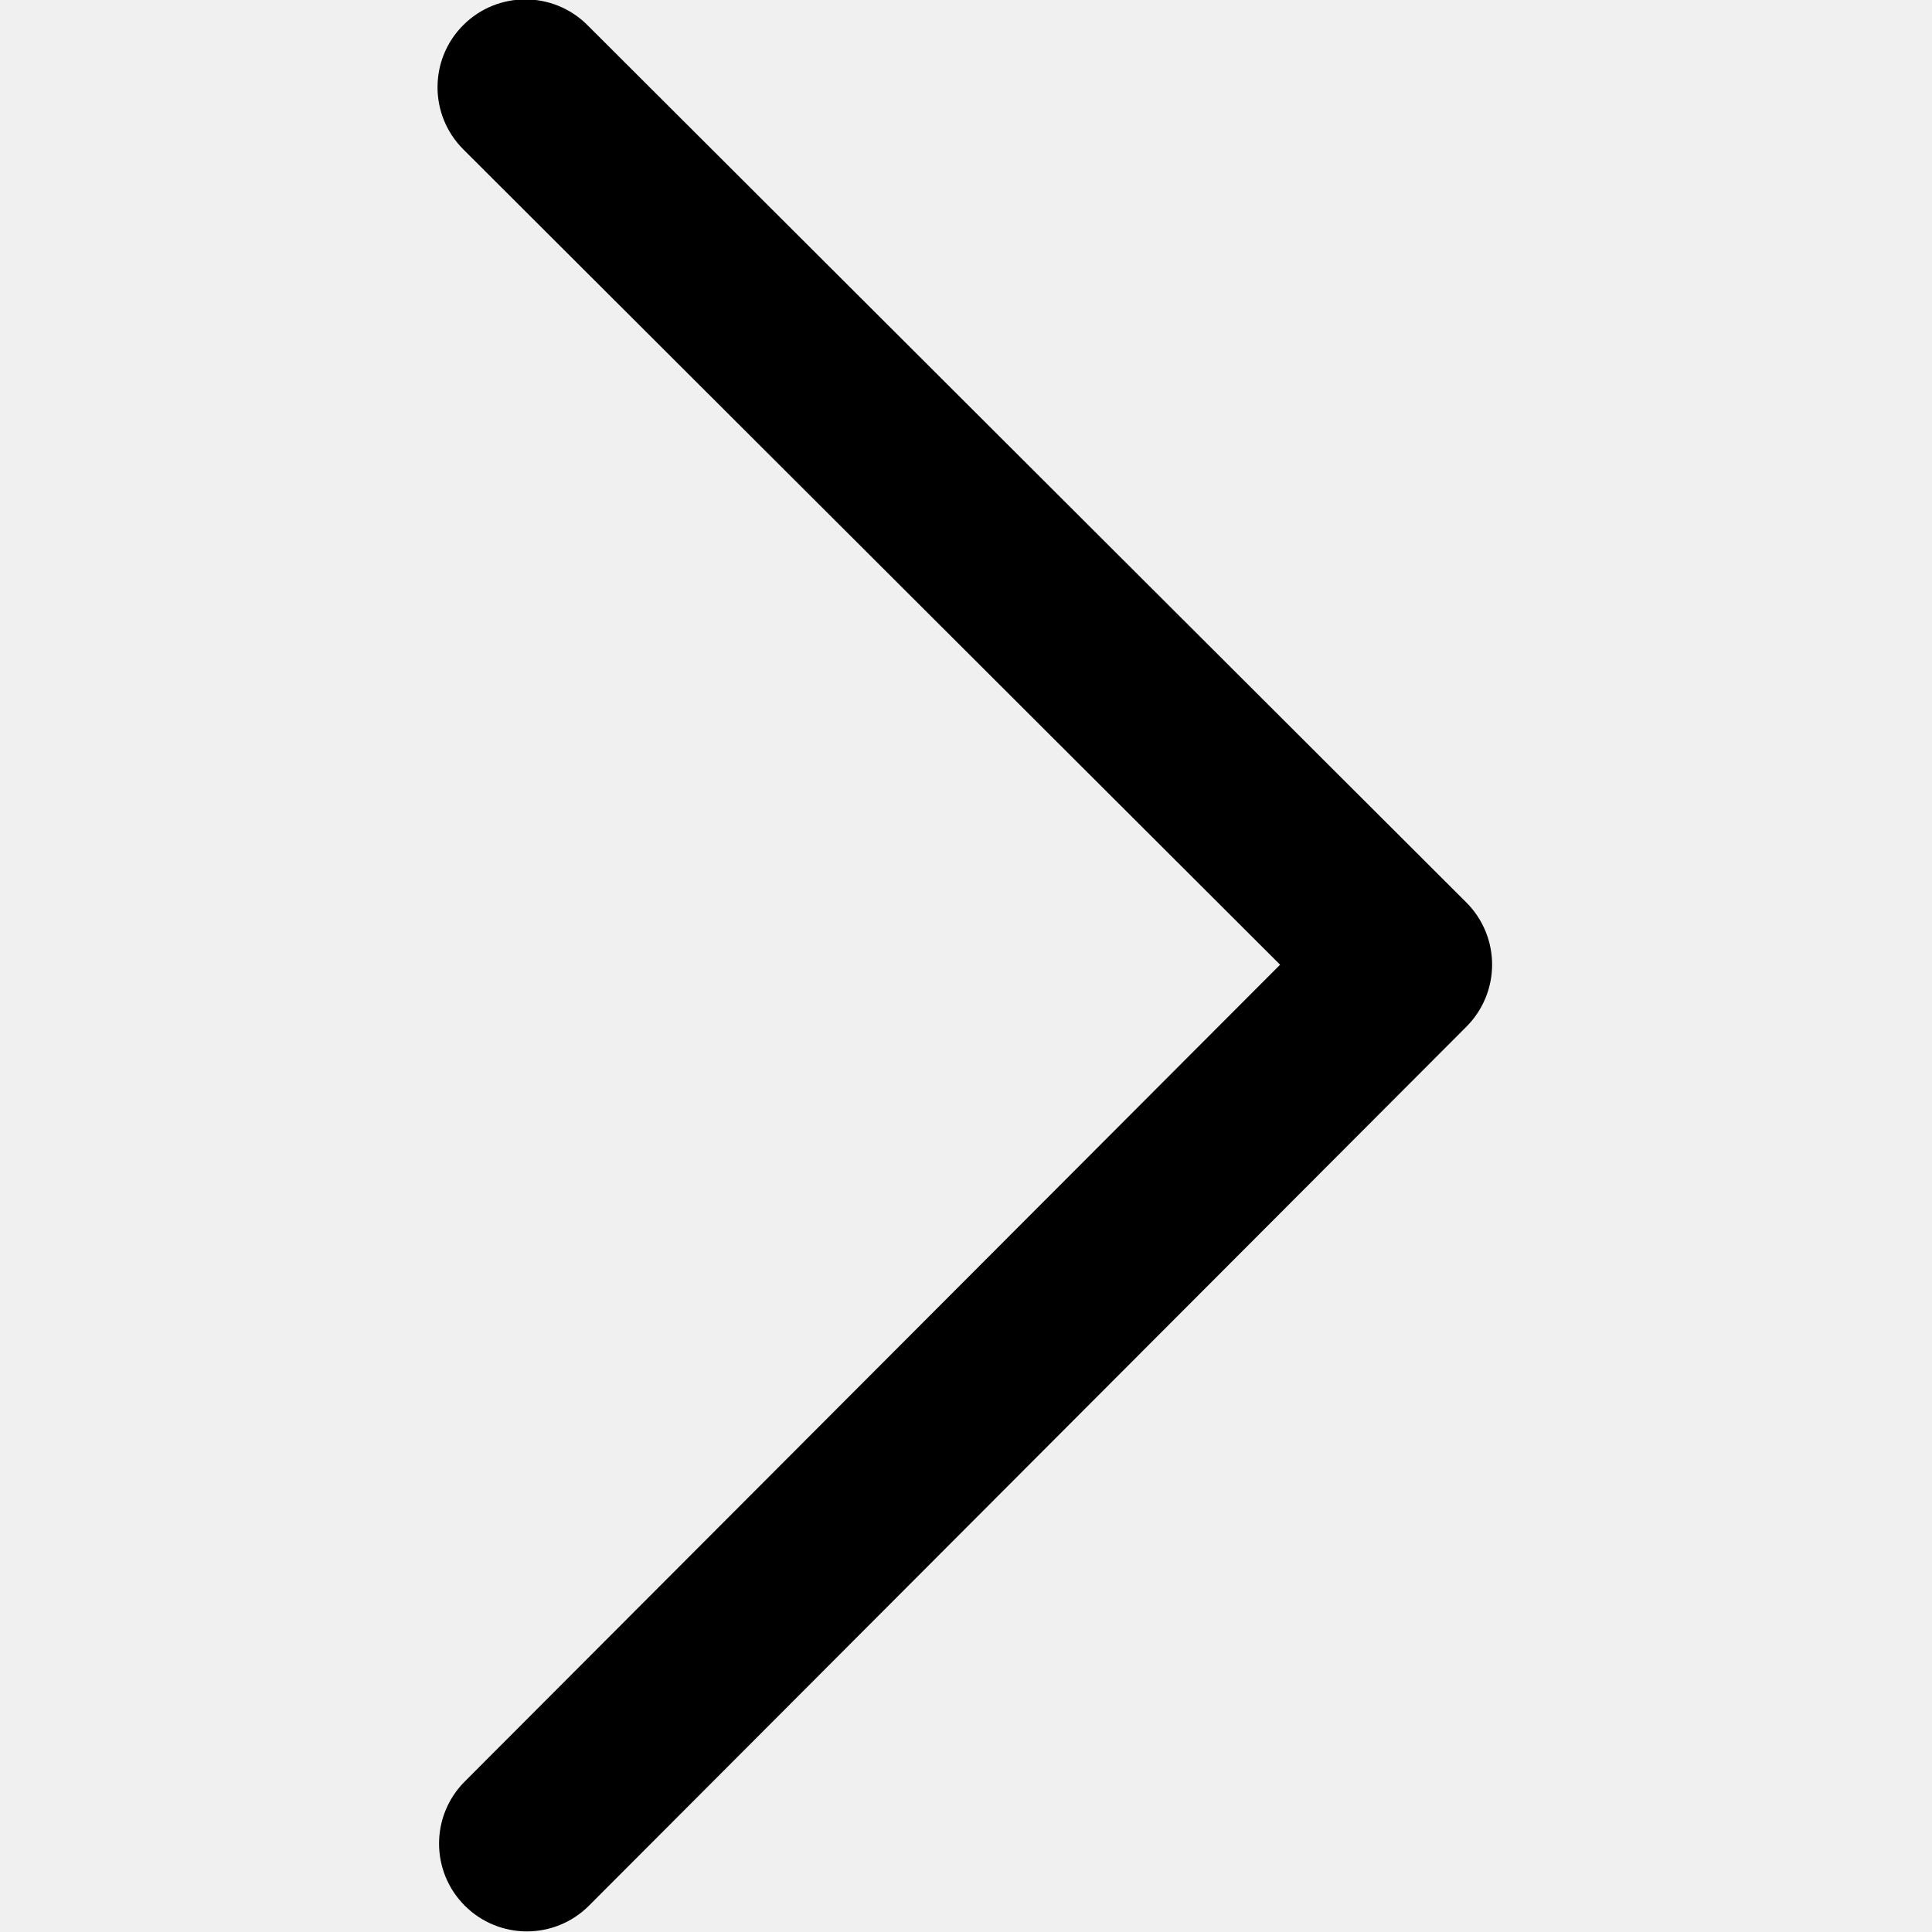
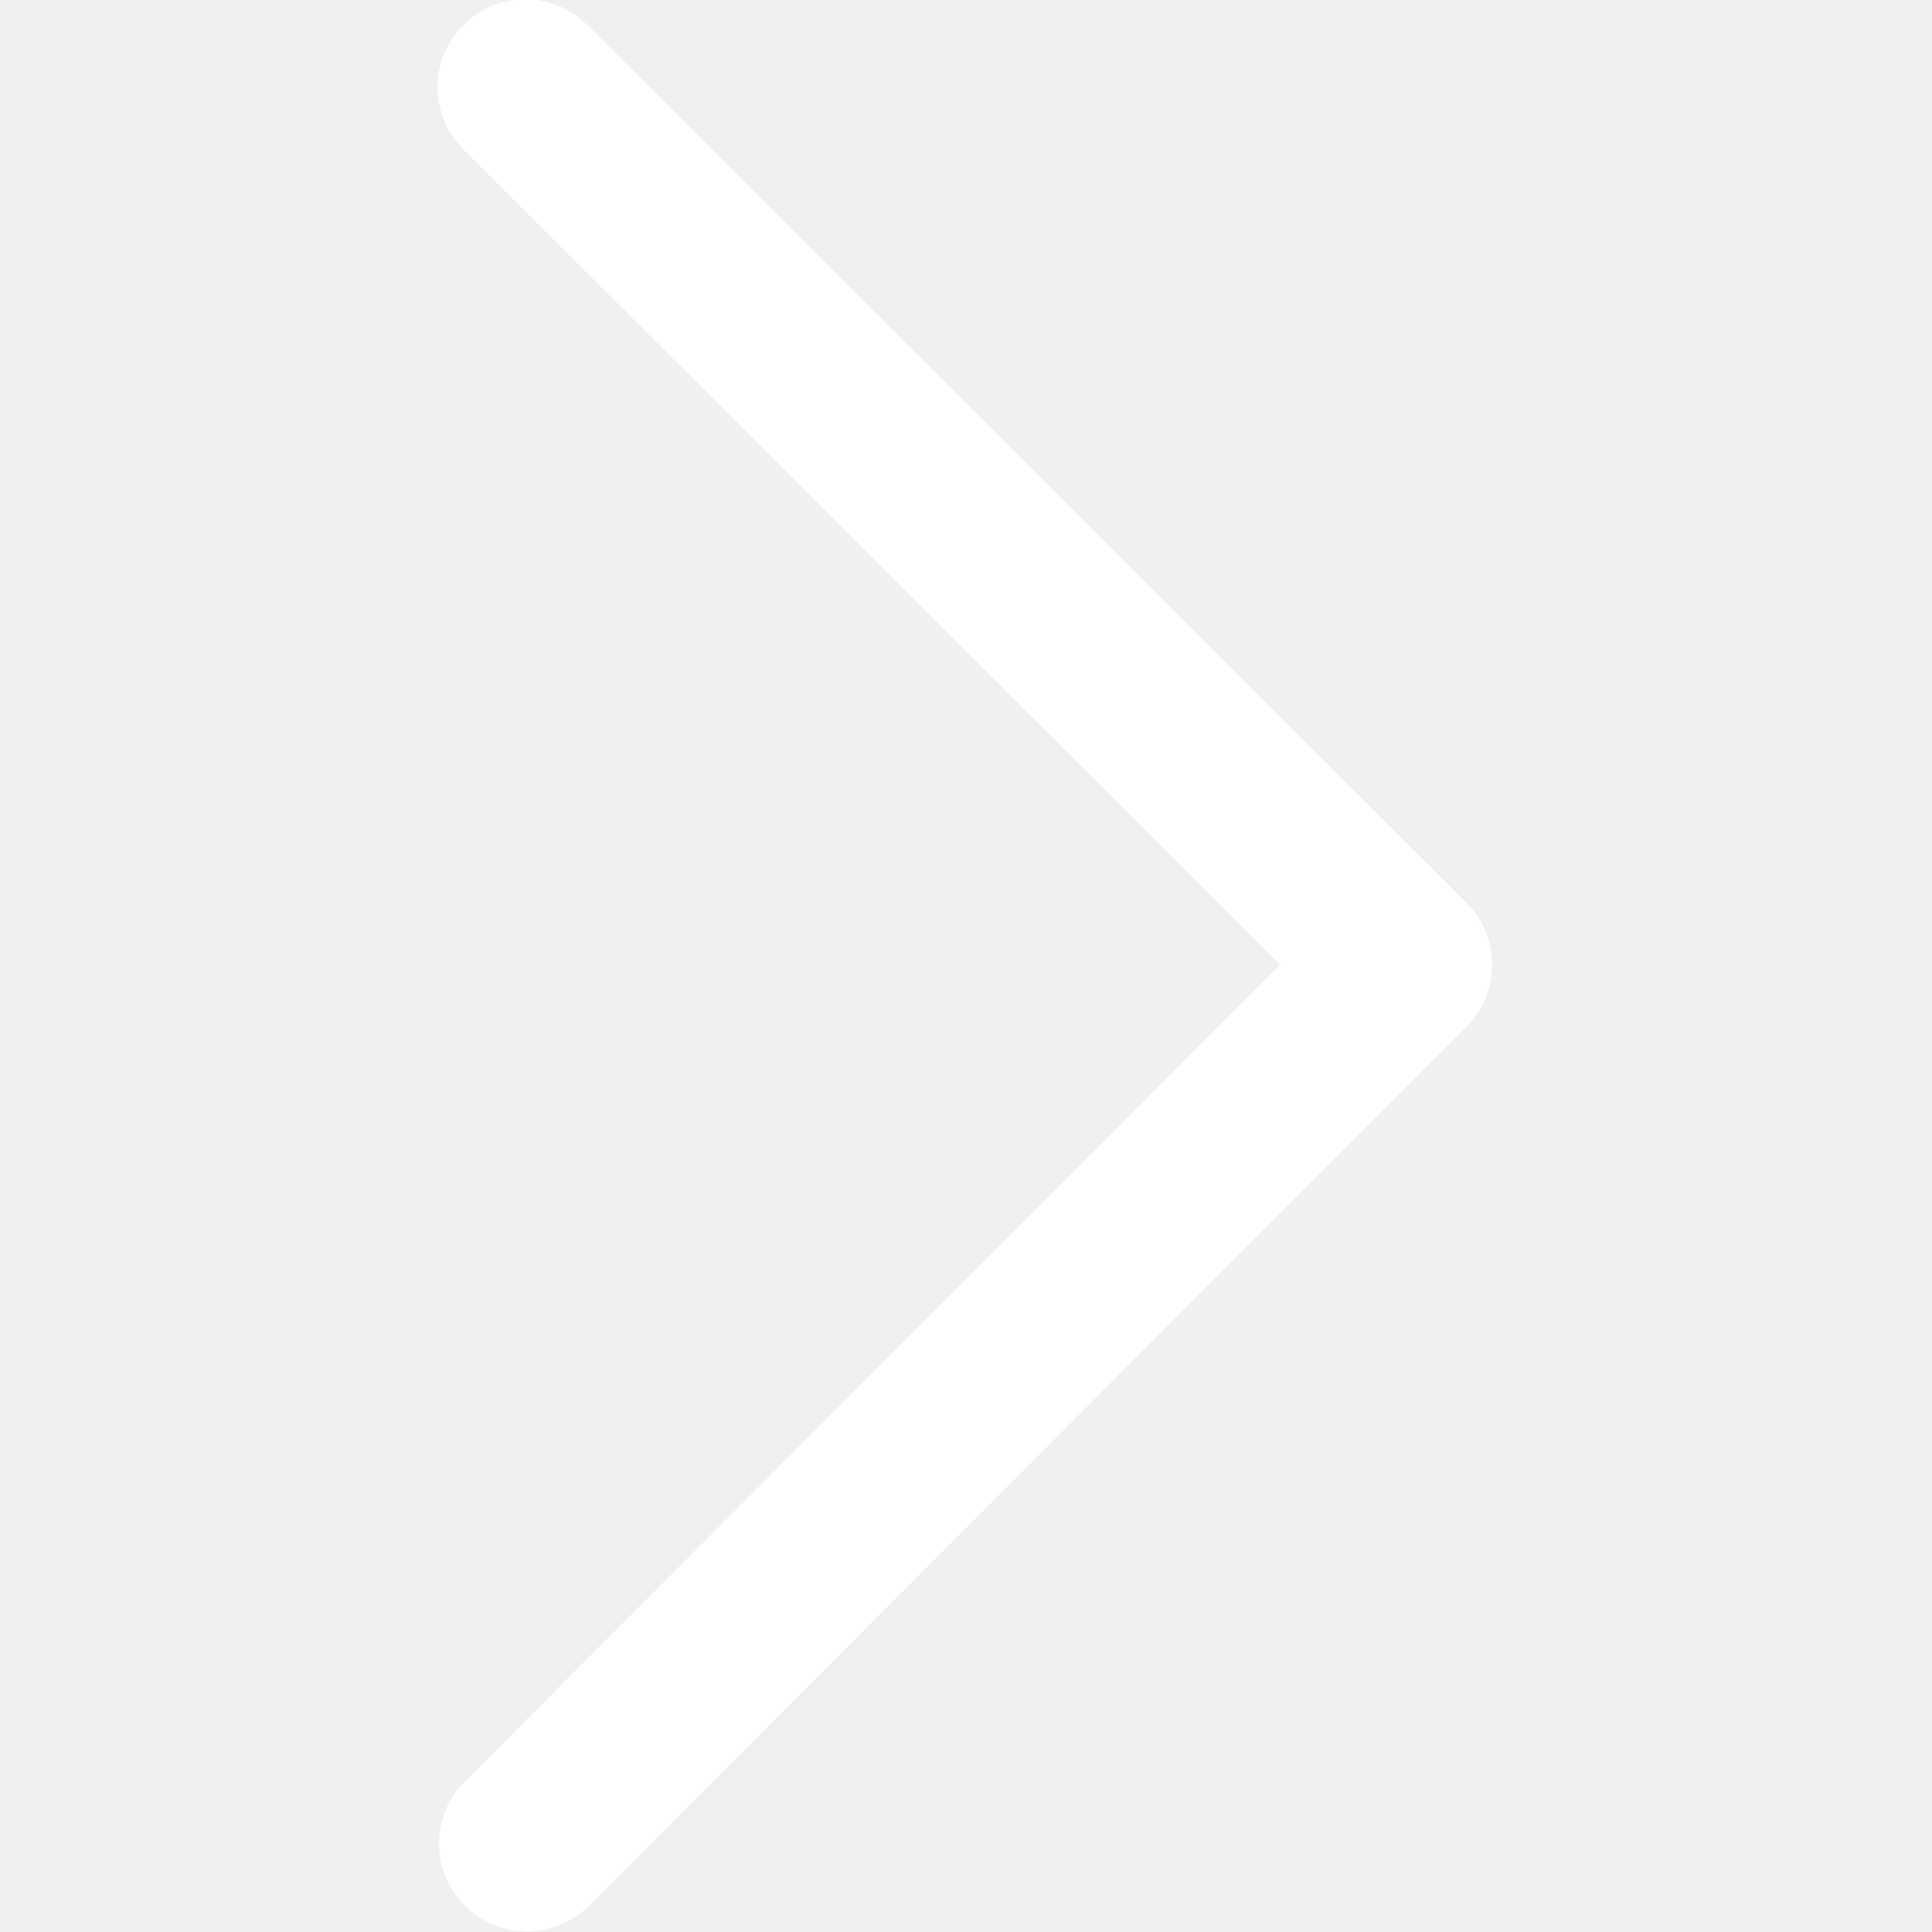
<svg xmlns="http://www.w3.org/2000/svg" xmlns:ns1="http://vectornator.io" height="100%" stroke-miterlimit="10" style="fill-rule:nonzero;clip-rule:evenodd;stroke-linecap:round;stroke-linejoin:round;" version="1.1" viewBox="0 0 330 330" width="100%" xml:space="preserve">
  <defs />
  <clipPath id="ArtboardFrame">
    <rect height="330" width="330" x="0" y="0" />
  </clipPath>
  <g clip-path="url(#ArtboardFrame)" id="Untitled" ns1:layerName="Untitled">
-     <path d="M100.61 325.494L250.48 175.36C253.29 172.545 254.867 168.728 254.864 164.75C254.86 160.771 253.276 156.957 250.46 154.147L100.33 4.281C94.467-1.572 84.97-1.564 79.117 4.299C73.265 10.161 73.273 19.659 79.136 25.512L218.65 164.781L79.378 304.299C76.451 307.231 74.991 311.071 74.994 314.91C74.997 318.749 76.465 322.587 79.397 325.513C85.26 331.365 94.757 331.357 100.61 325.494Z" fill="#black" fill-rule="nonzero" opacity="1" stroke="none" />
+     <path d="M100.61 325.494L250.48 175.36C253.29 172.545 254.867 168.728 254.864 164.75C254.86 160.771 253.276 156.957 250.46 154.147L100.33 4.281C94.467-1.572 84.97-1.564 79.117 4.299C73.265 10.161 73.273 19.659 79.136 25.512L218.65 164.781L79.378 304.299C76.451 307.231 74.991 311.071 74.994 314.91C74.997 318.749 76.465 322.587 79.397 325.513C85.26 331.365 94.757 331.357 100.61 325.494Z" fill="white" fill-rule="nonzero" opacity="1" stroke="none" />
  </g>
</svg>
